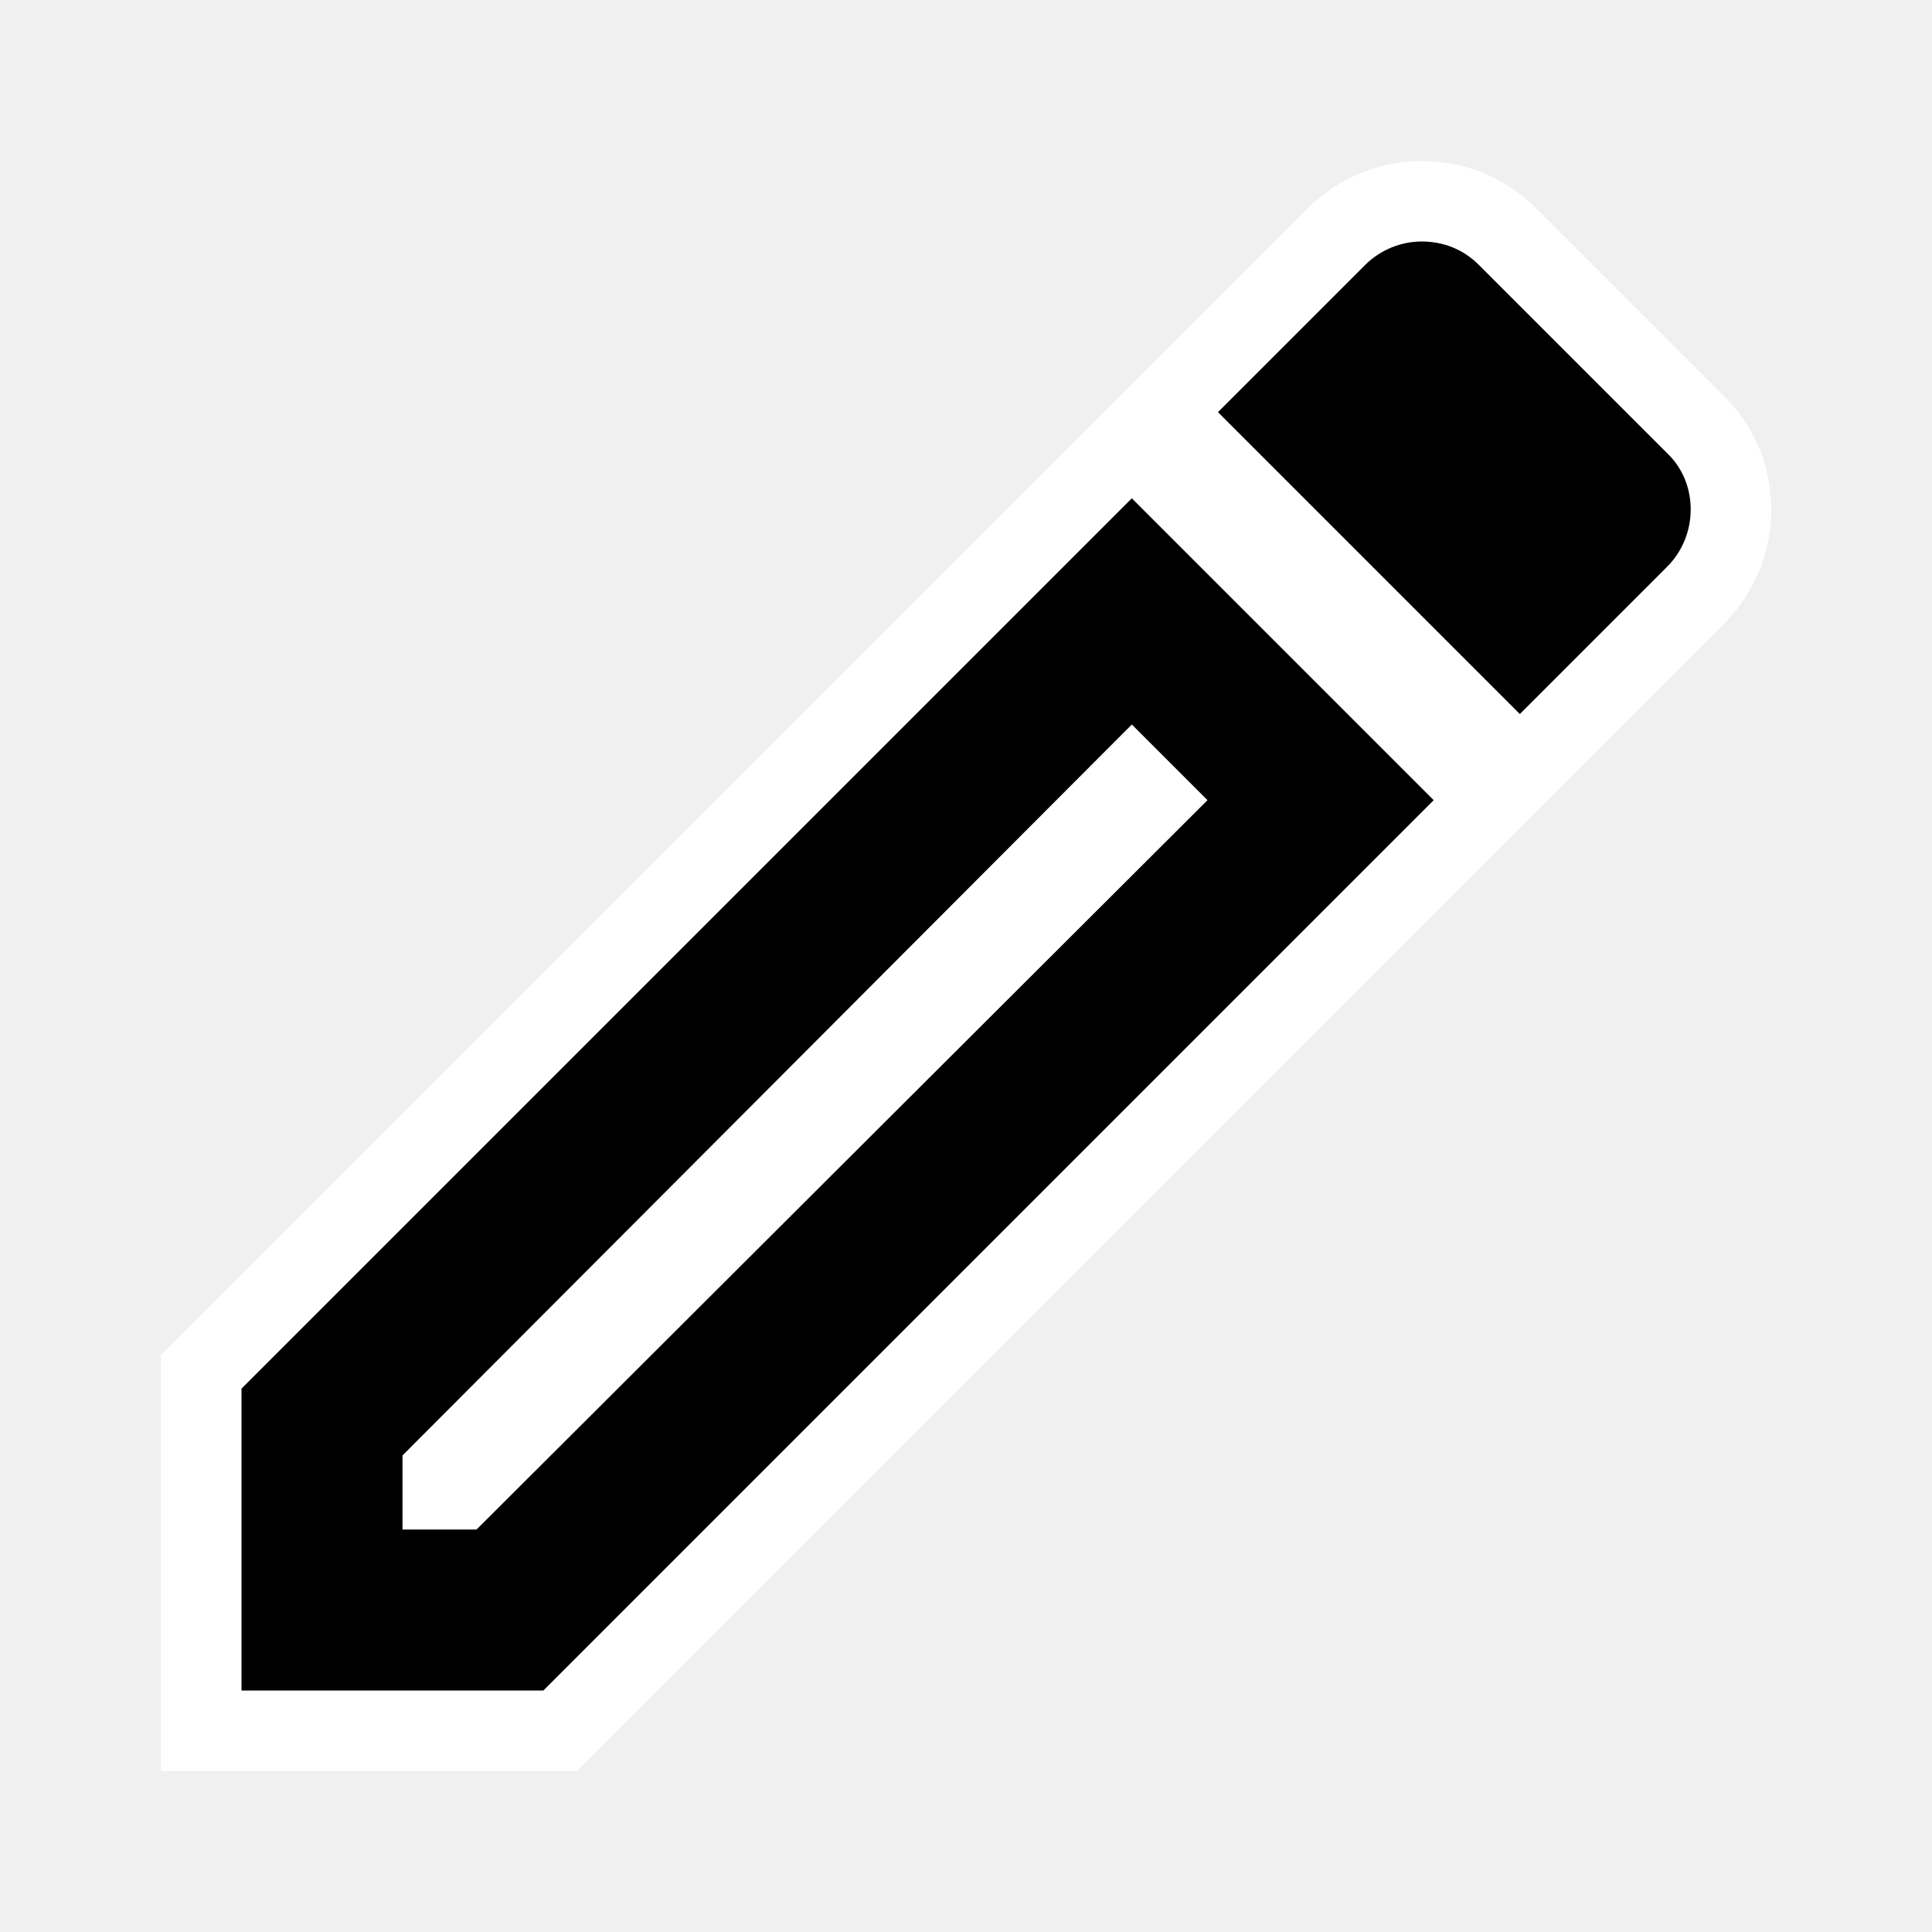
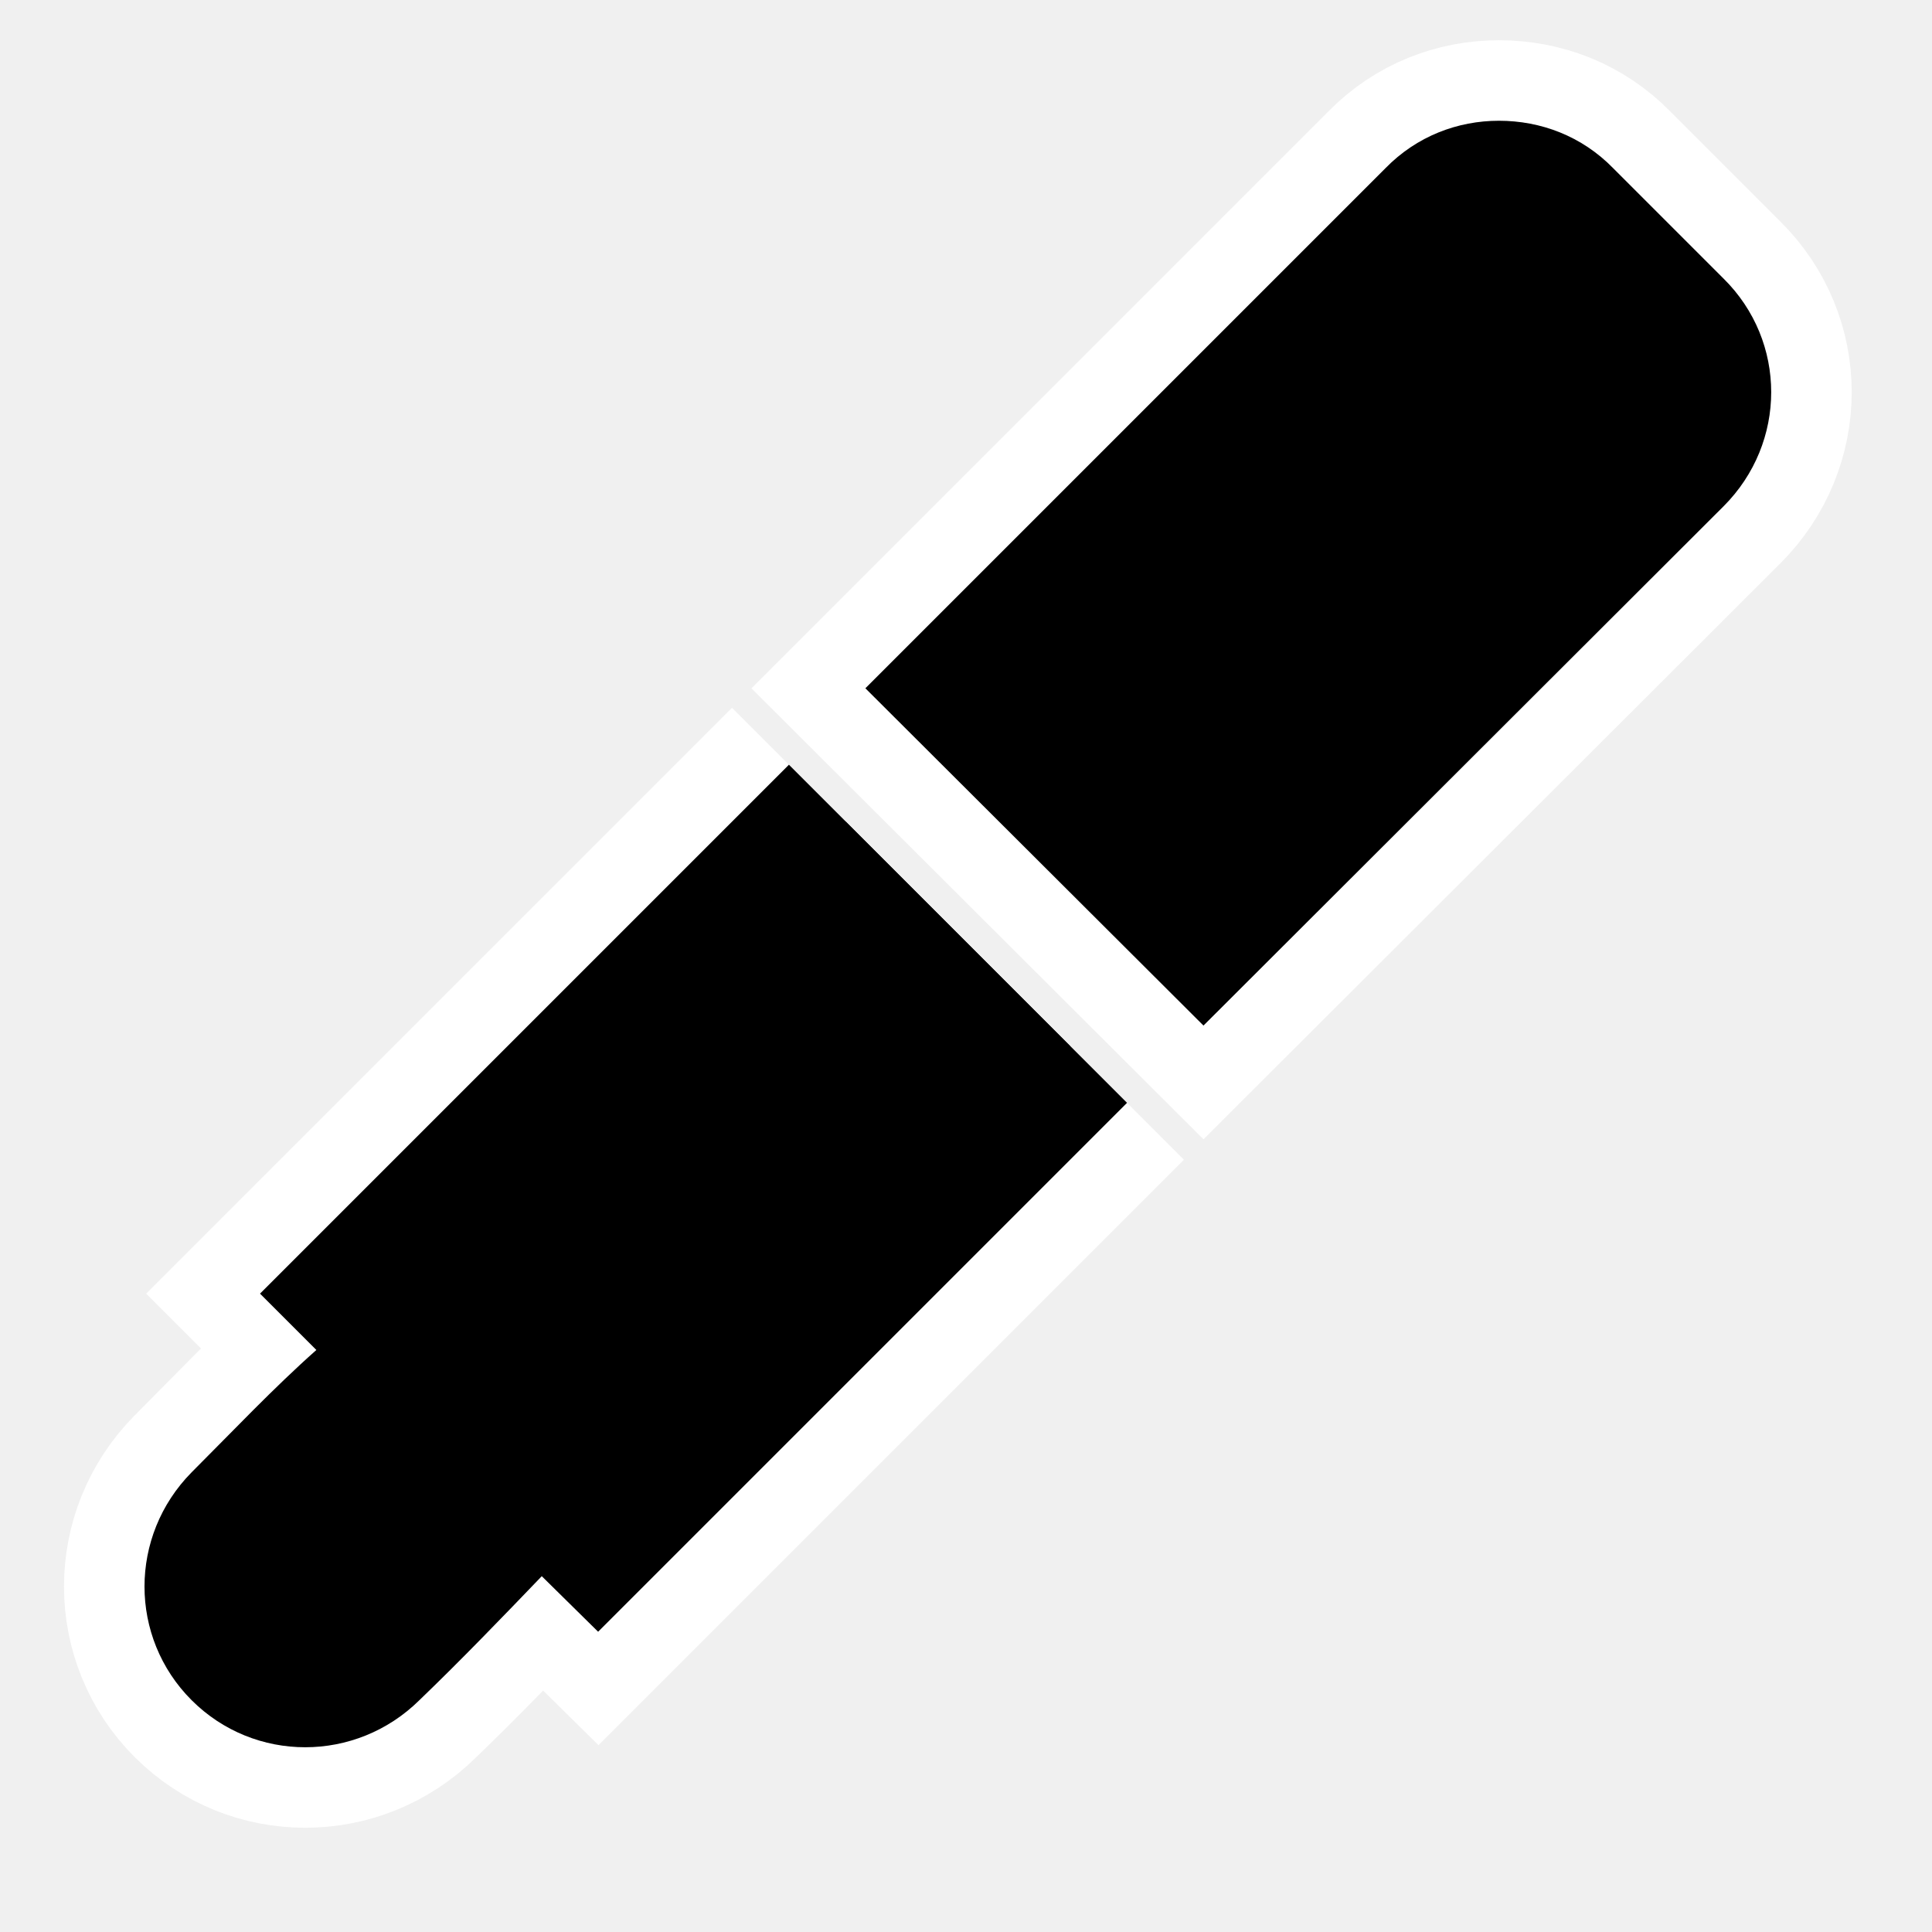
<svg xmlns="http://www.w3.org/2000/svg" xmlns:xlink="http://www.w3.org/1999/xlink" version="1.1" width="24" height="24" viewBox="0 0 24 24">
  <defs>
-     <path id="path" d="M14.06,9L15,9.94L5.92,19H5V18.08L14.06,9M17.66,3C17.41,3 17.15,3.1 16.96,3.29L15.13,5.12L18.88,8.87L20.71,7.04C21.1,6.65 21.1,6 20.71,5.63L18.37,3.29C18.17,3.09 17.92,3 17.66,3M14.06,6.19L3,17.25V21H6.75L17.81,9.94L14.06,6.19Z" />
+     <path id="path" d="M18.62,1.5C18.11,1.5 17.6,1.69 17.21,2.09L10.75,8.55L14.95,12.74L21.41,6.29C22.2,5.5 22.2,4.24 21.41,3.46L20.04,2.09C19.65,1.69 19.14,1.5 18.62,1.5M9.8,9.5L3.23,16.07L3.93,16.77C3.4,17.24 2.89,17.78 2.38,18.29C1.6,19.08 1.6,20.34 2.38,21.12C3.16,21.9 4.42,21.9 5.21,21.12C5.72,20.63 6.25,20.08 6.73,19.58L7.43,20.27L14,13.7" />
  </defs>
  <g>
    <use xlink:href="#path" z-index="1" stroke="#ffffff" stroke-width="2" />
    <use xlink:href="#path" z-index="2" fill="#000000" />
  </g>
</svg>
